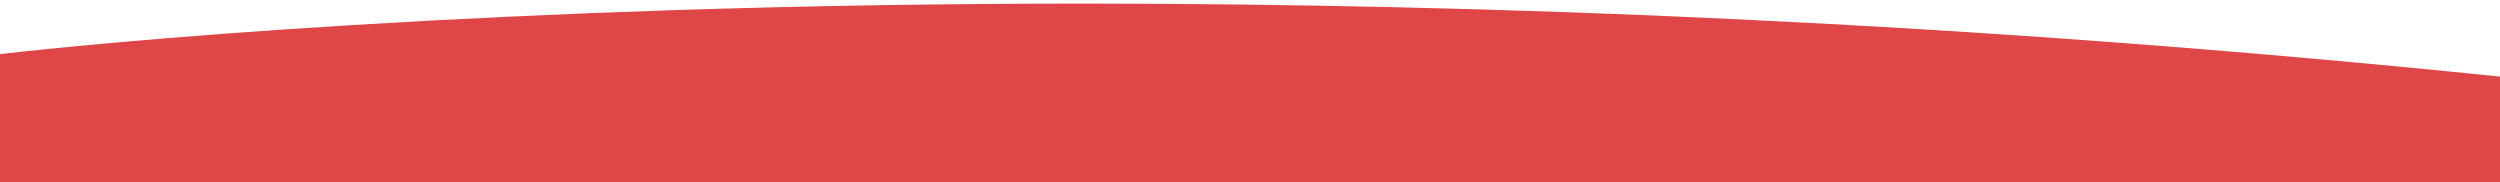
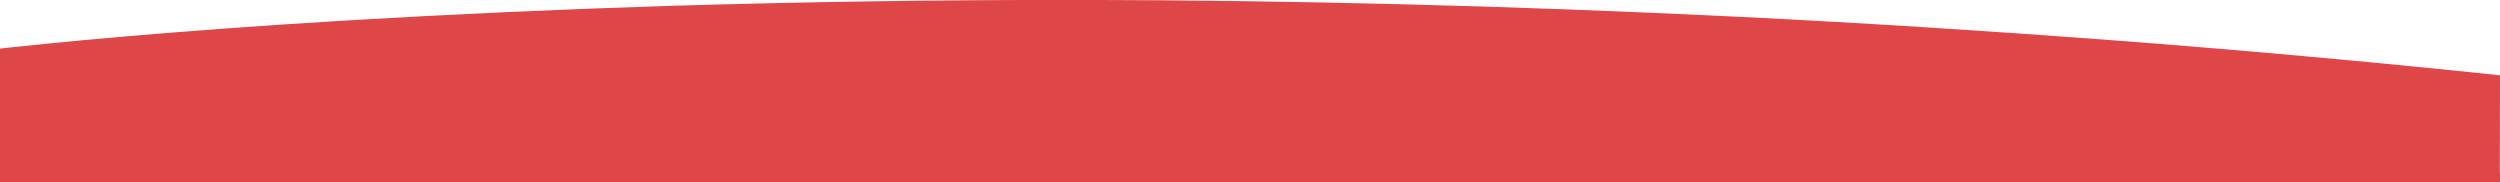
<svg xmlns="http://www.w3.org/2000/svg" version="1.1" id="圖層_1" x="0px" y="0px" viewBox="0 0 1366 99.2" style="enable-background:new 0 0 1366 99.2;" xml:space="preserve">
  <style type="text/css">
	.st0{fill:none;}
	.st1{fill:#DF4647;}
</style>
-   <g>
-     <rect y="2" class="st0" width="1366" height="77.8" />
-     <g id="Repeat_Grid_8">
-       <g transform="translate(11235.999 4645.257)">
-         <path id="Subtraction_14" class="st1" d="M-9870-4541.7h-1366v-74c23.5-2.7,89-9.5,189.9-15.7c57.1-3.5,116.8-6.3,177.6-8.3     c73.5-2.4,149.3-3.6,225.2-3.6c56.2,0,113.5,0.7,170.3,2c61.8,1.4,124.6,3.6,186.7,6.6c66.9,3.2,134.7,7.3,201.5,12.3     c71.5,5.3,143.8,11.7,214.8,19v37.9V-4541.7z" />
-       </g>
+   <rect y="10.7" class="st0" width="1366" height="92.5" />
+   <g id="Repeat_Grid_8">
+     <g transform="translate(11235.999 4645.257)">
+       <path id="Subtraction_14" class="st1" d="M-9869-4526.3c-496.3,0.8-1367.1-6-1367.1-6l0.1-86.4c23.5-2.6,89.1-9.4,189.9-15.4    c57.1-3.4,116.8-6.1,177.6-8c73.5-2.2,149.3-3.3,225.2-3.2c56.2,0.1,113.5,0.9,170.3,2.3c61.8,1.5,124.6,3.9,186.7,6.9    c66.9,3.3,134.7,7.6,201.5,12.6c71.5,5.4,143.7,11.9,214.8,19.4l-0.1,52.6L-9869-4526.3z" />
    </g>
  </g>
</svg>
